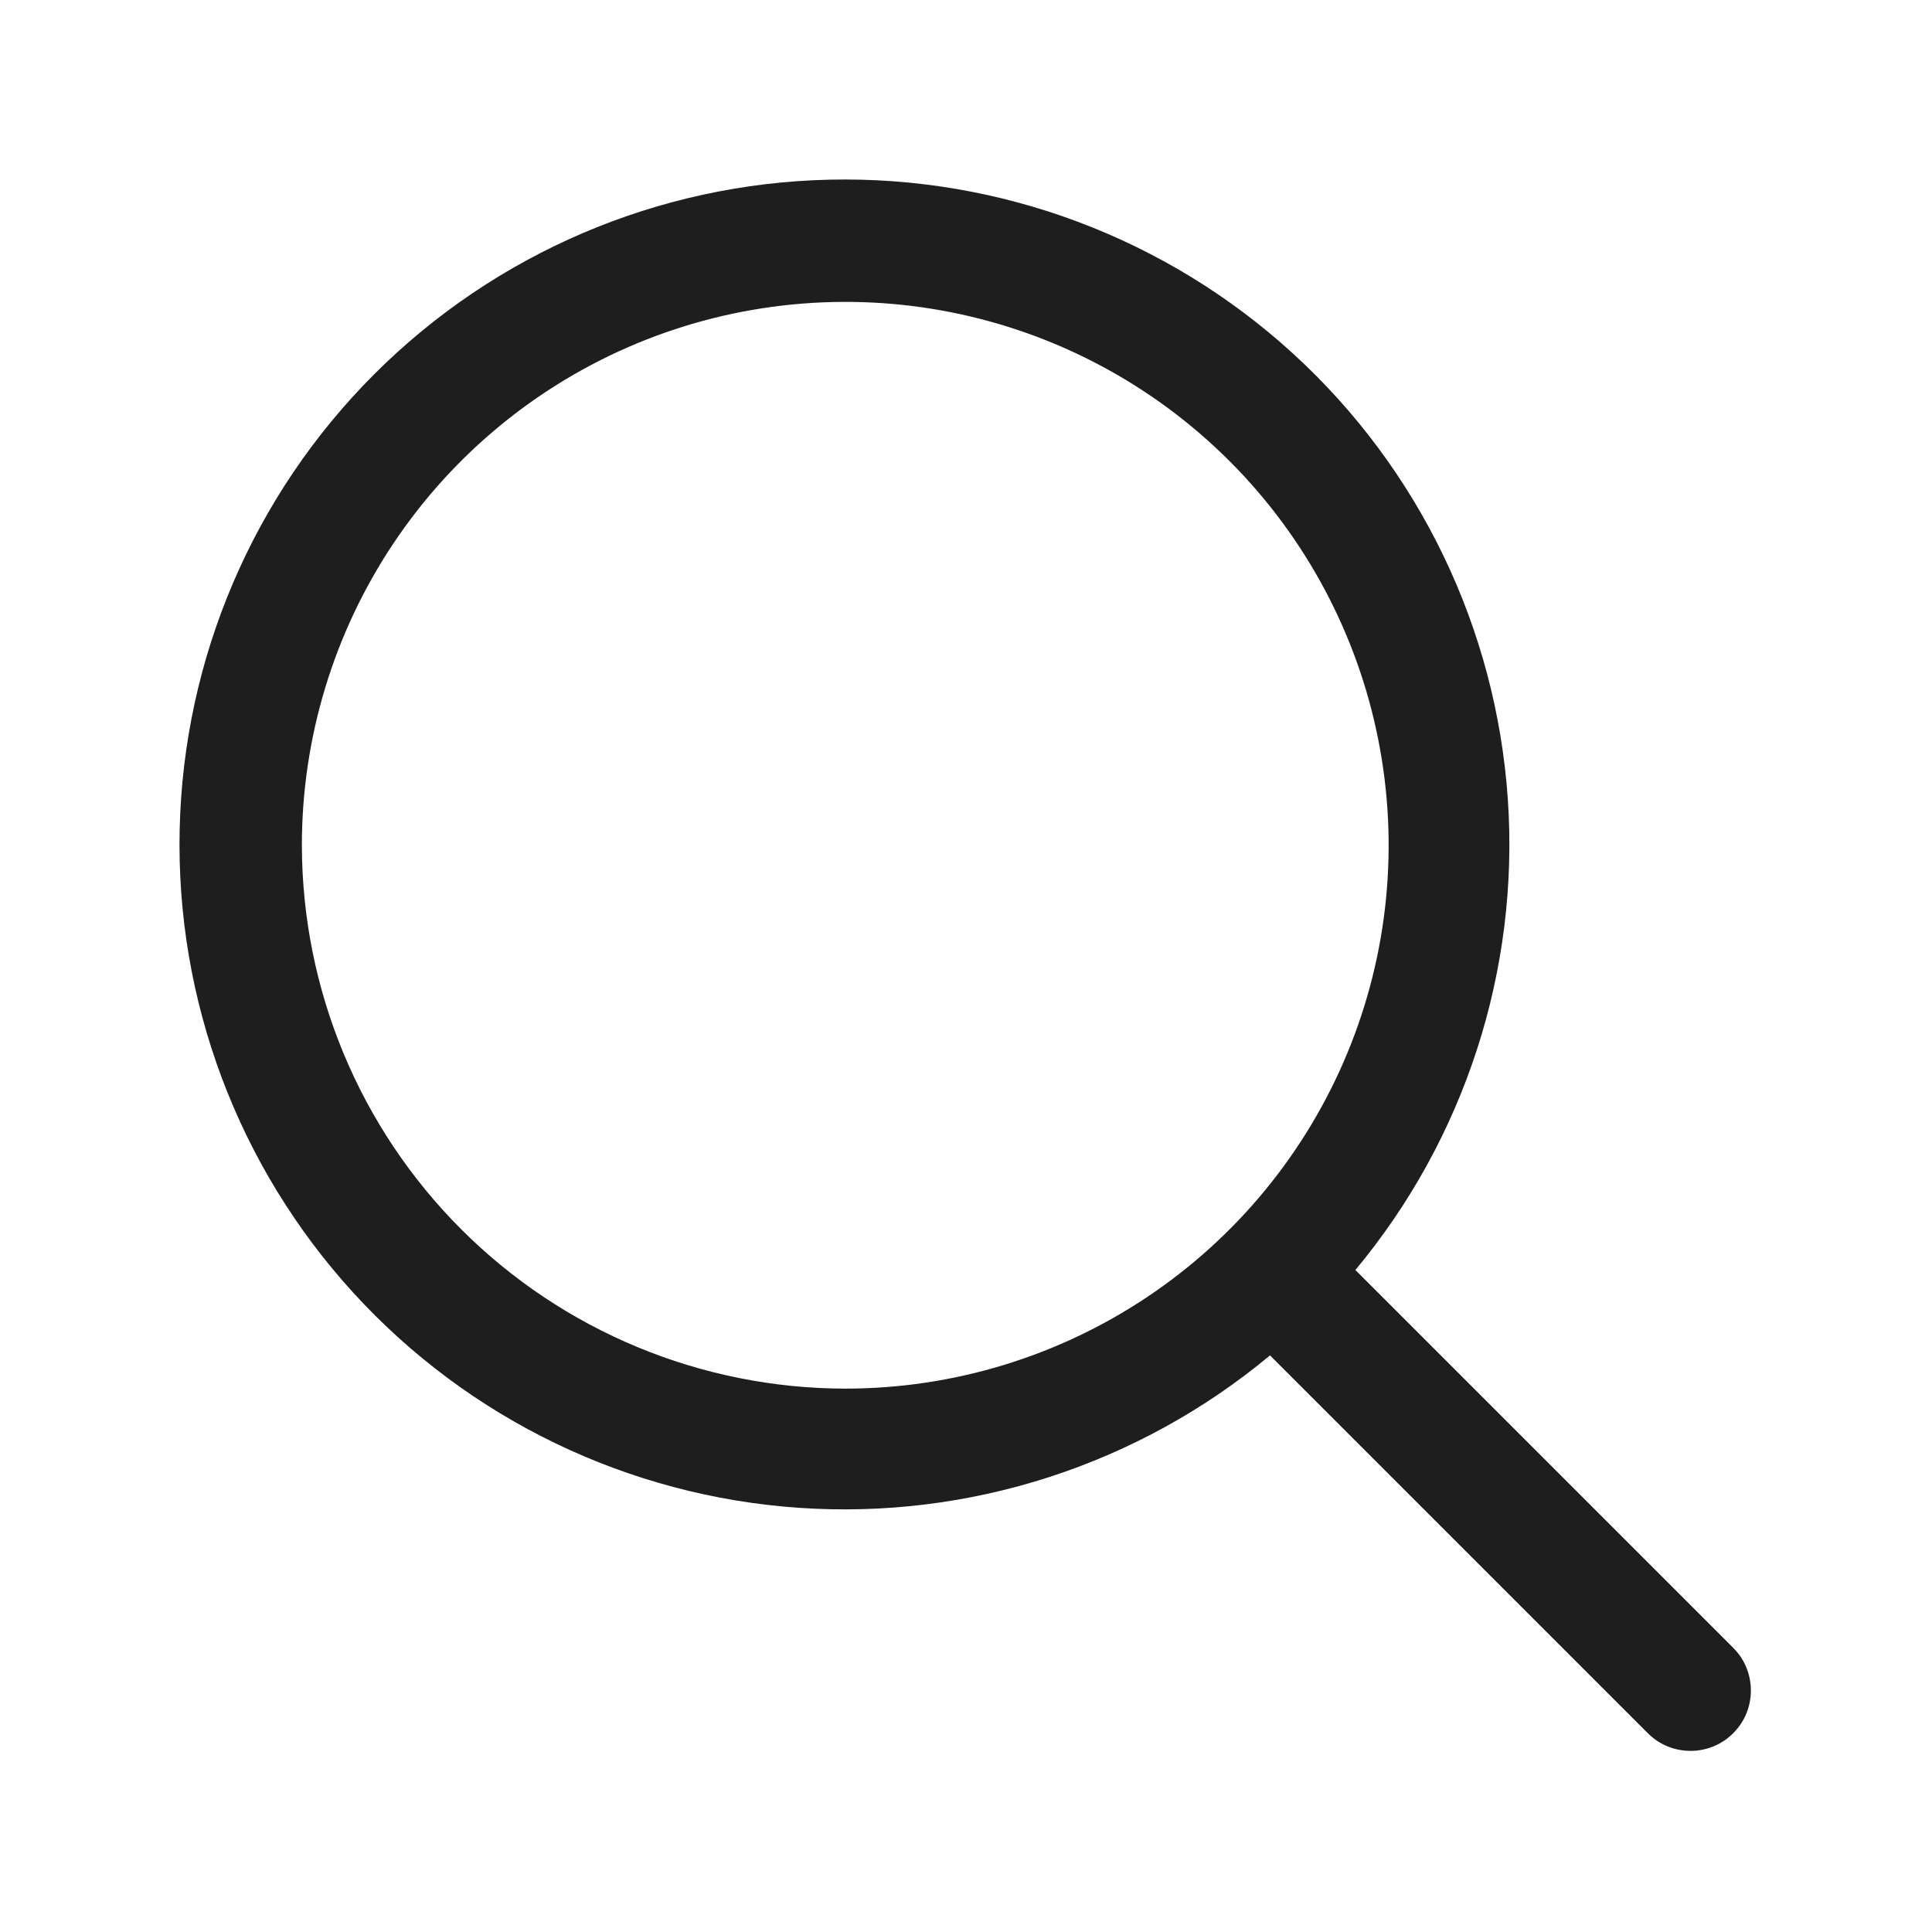
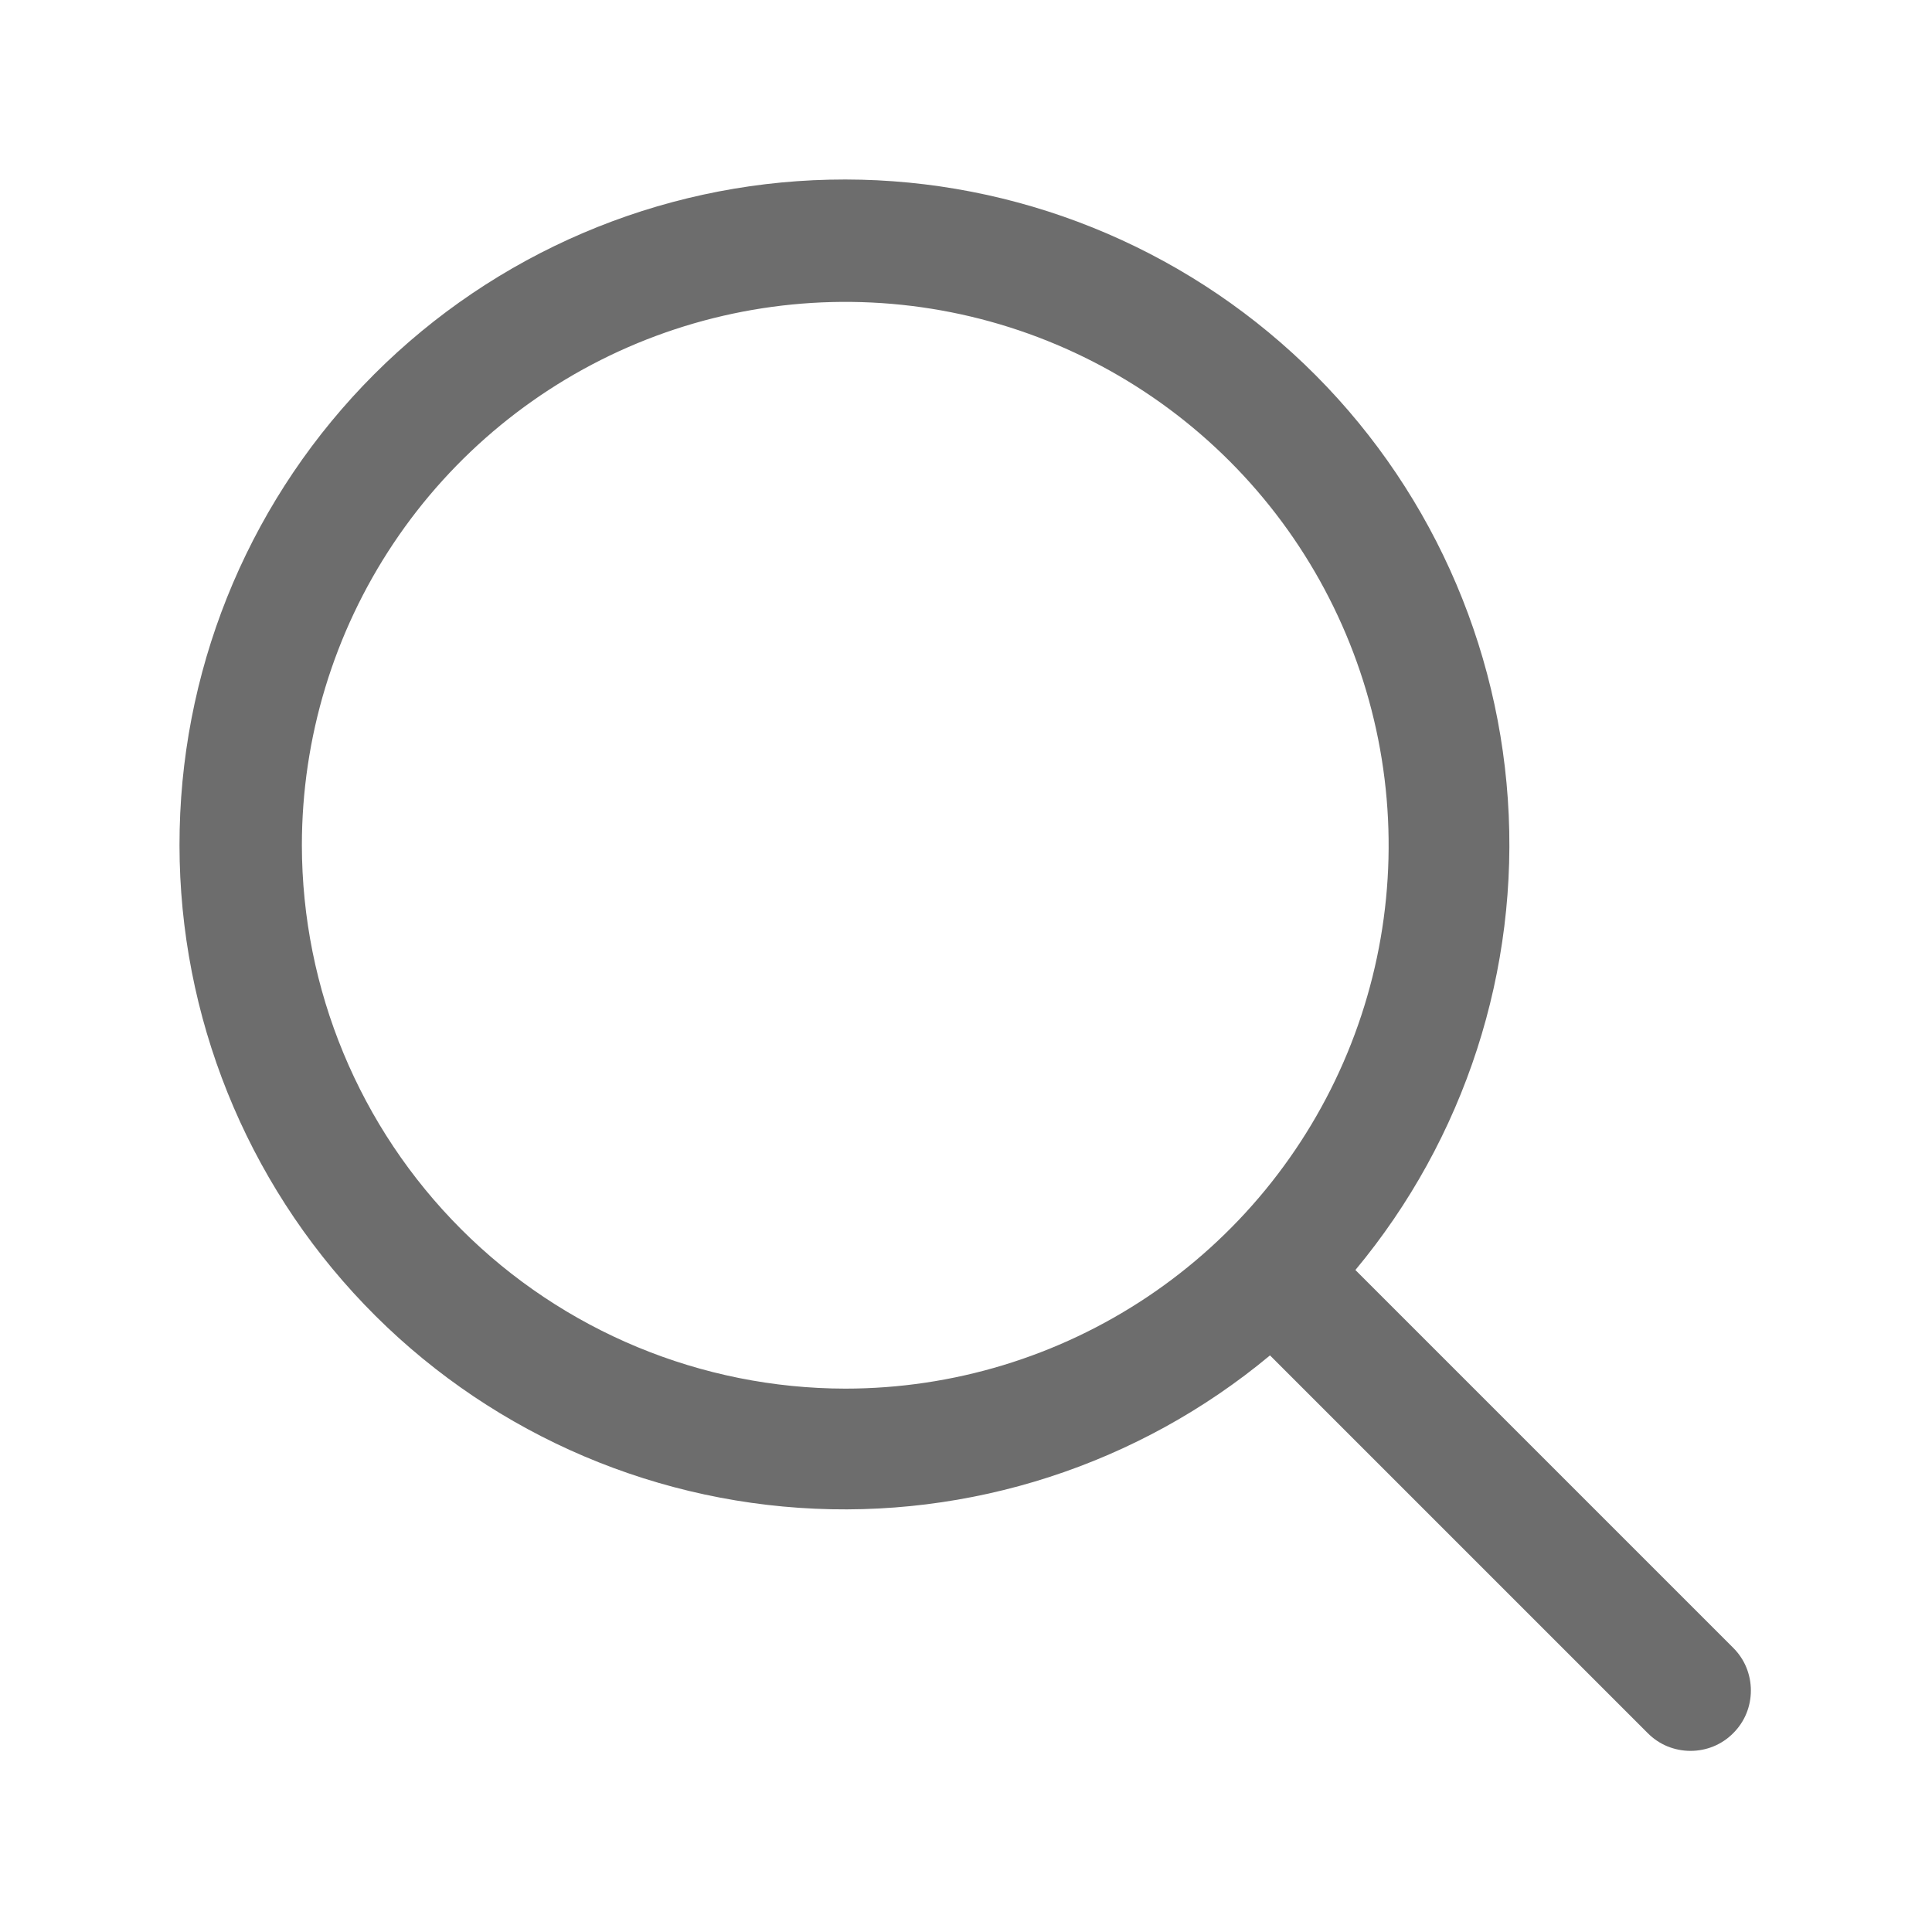
<svg xmlns="http://www.w3.org/2000/svg" width="20" height="20" viewBox="0 0 20 20" fill="none">
-   <path d="M17.942 17.058L14.031 13.147C15.164 11.786 15.73 10.04 15.609 8.273C15.488 6.505 14.691 4.852 13.383 3.658C12.075 2.464 10.356 1.819 8.585 1.86C6.814 1.9 5.127 2.621 3.874 3.874C2.621 5.127 1.9 6.814 1.86 8.585C1.819 10.356 2.464 12.075 3.658 13.383C4.852 14.691 6.505 15.488 8.273 15.609C10.04 15.73 11.786 15.164 13.147 14.031L17.058 17.942C17.116 18 17.185 18.047 17.261 18.078C17.337 18.109 17.418 18.125 17.5 18.125C17.582 18.125 17.664 18.109 17.739 18.078C17.815 18.047 17.884 18 17.942 17.942C18 17.884 18.047 17.815 18.078 17.739C18.109 17.664 18.125 17.582 18.125 17.5C18.125 17.418 18.109 17.337 18.078 17.261C18.047 17.185 18 17.116 17.942 17.058ZM3.125 8.75C3.125 7.638 3.455 6.55 4.073 5.625C4.691 4.7 5.57 3.979 6.598 3.553C7.625 3.128 8.756 3.016 9.848 3.233C10.939 3.45 11.941 3.986 12.728 4.773C13.514 5.559 14.05 6.562 14.267 7.653C14.484 8.744 14.373 9.875 13.947 10.903C13.521 11.931 12.8 12.809 11.875 13.427C10.95 14.045 9.863 14.375 8.75 14.375C7.259 14.373 5.829 13.78 4.775 12.726C3.72 11.671 3.127 10.242 3.125 8.75Z" fill="#1E1E1E" />
+   <path d="M17.942 17.058L14.031 13.147C15.164 11.786 15.73 10.04 15.609 8.273C15.488 6.505 14.691 4.852 13.383 3.658C12.075 2.464 10.356 1.819 8.585 1.86C6.814 1.9 5.127 2.621 3.874 3.874C2.621 5.127 1.9 6.814 1.86 8.585C1.819 10.356 2.464 12.075 3.658 13.383C4.852 14.691 6.505 15.488 8.273 15.609C10.04 15.73 11.786 15.164 13.147 14.031L17.058 17.942C17.116 18 17.185 18.047 17.261 18.078C17.337 18.109 17.418 18.125 17.5 18.125C17.582 18.125 17.664 18.109 17.739 18.078C17.815 18.047 17.884 18 17.942 17.942C18 17.884 18.047 17.815 18.078 17.739C18.109 17.664 18.125 17.582 18.125 17.5C18.125 17.418 18.109 17.337 18.078 17.261C18.047 17.185 18 17.116 17.942 17.058ZM3.125 8.75C3.125 7.638 3.455 6.55 4.073 5.625C4.691 4.7 5.57 3.979 6.598 3.553C7.625 3.128 8.756 3.016 9.848 3.233C10.939 3.45 11.941 3.986 12.728 4.773C13.514 5.559 14.05 6.562 14.267 7.653C14.484 8.744 14.373 9.875 13.947 10.903C13.521 11.931 12.8 12.809 11.875 13.427C10.95 14.045 9.863 14.375 8.75 14.375C7.259 14.373 5.829 13.78 4.775 12.726C3.72 11.671 3.127 10.242 3.125 8.75Z" fill="#6D6D6D" />
</svg>
